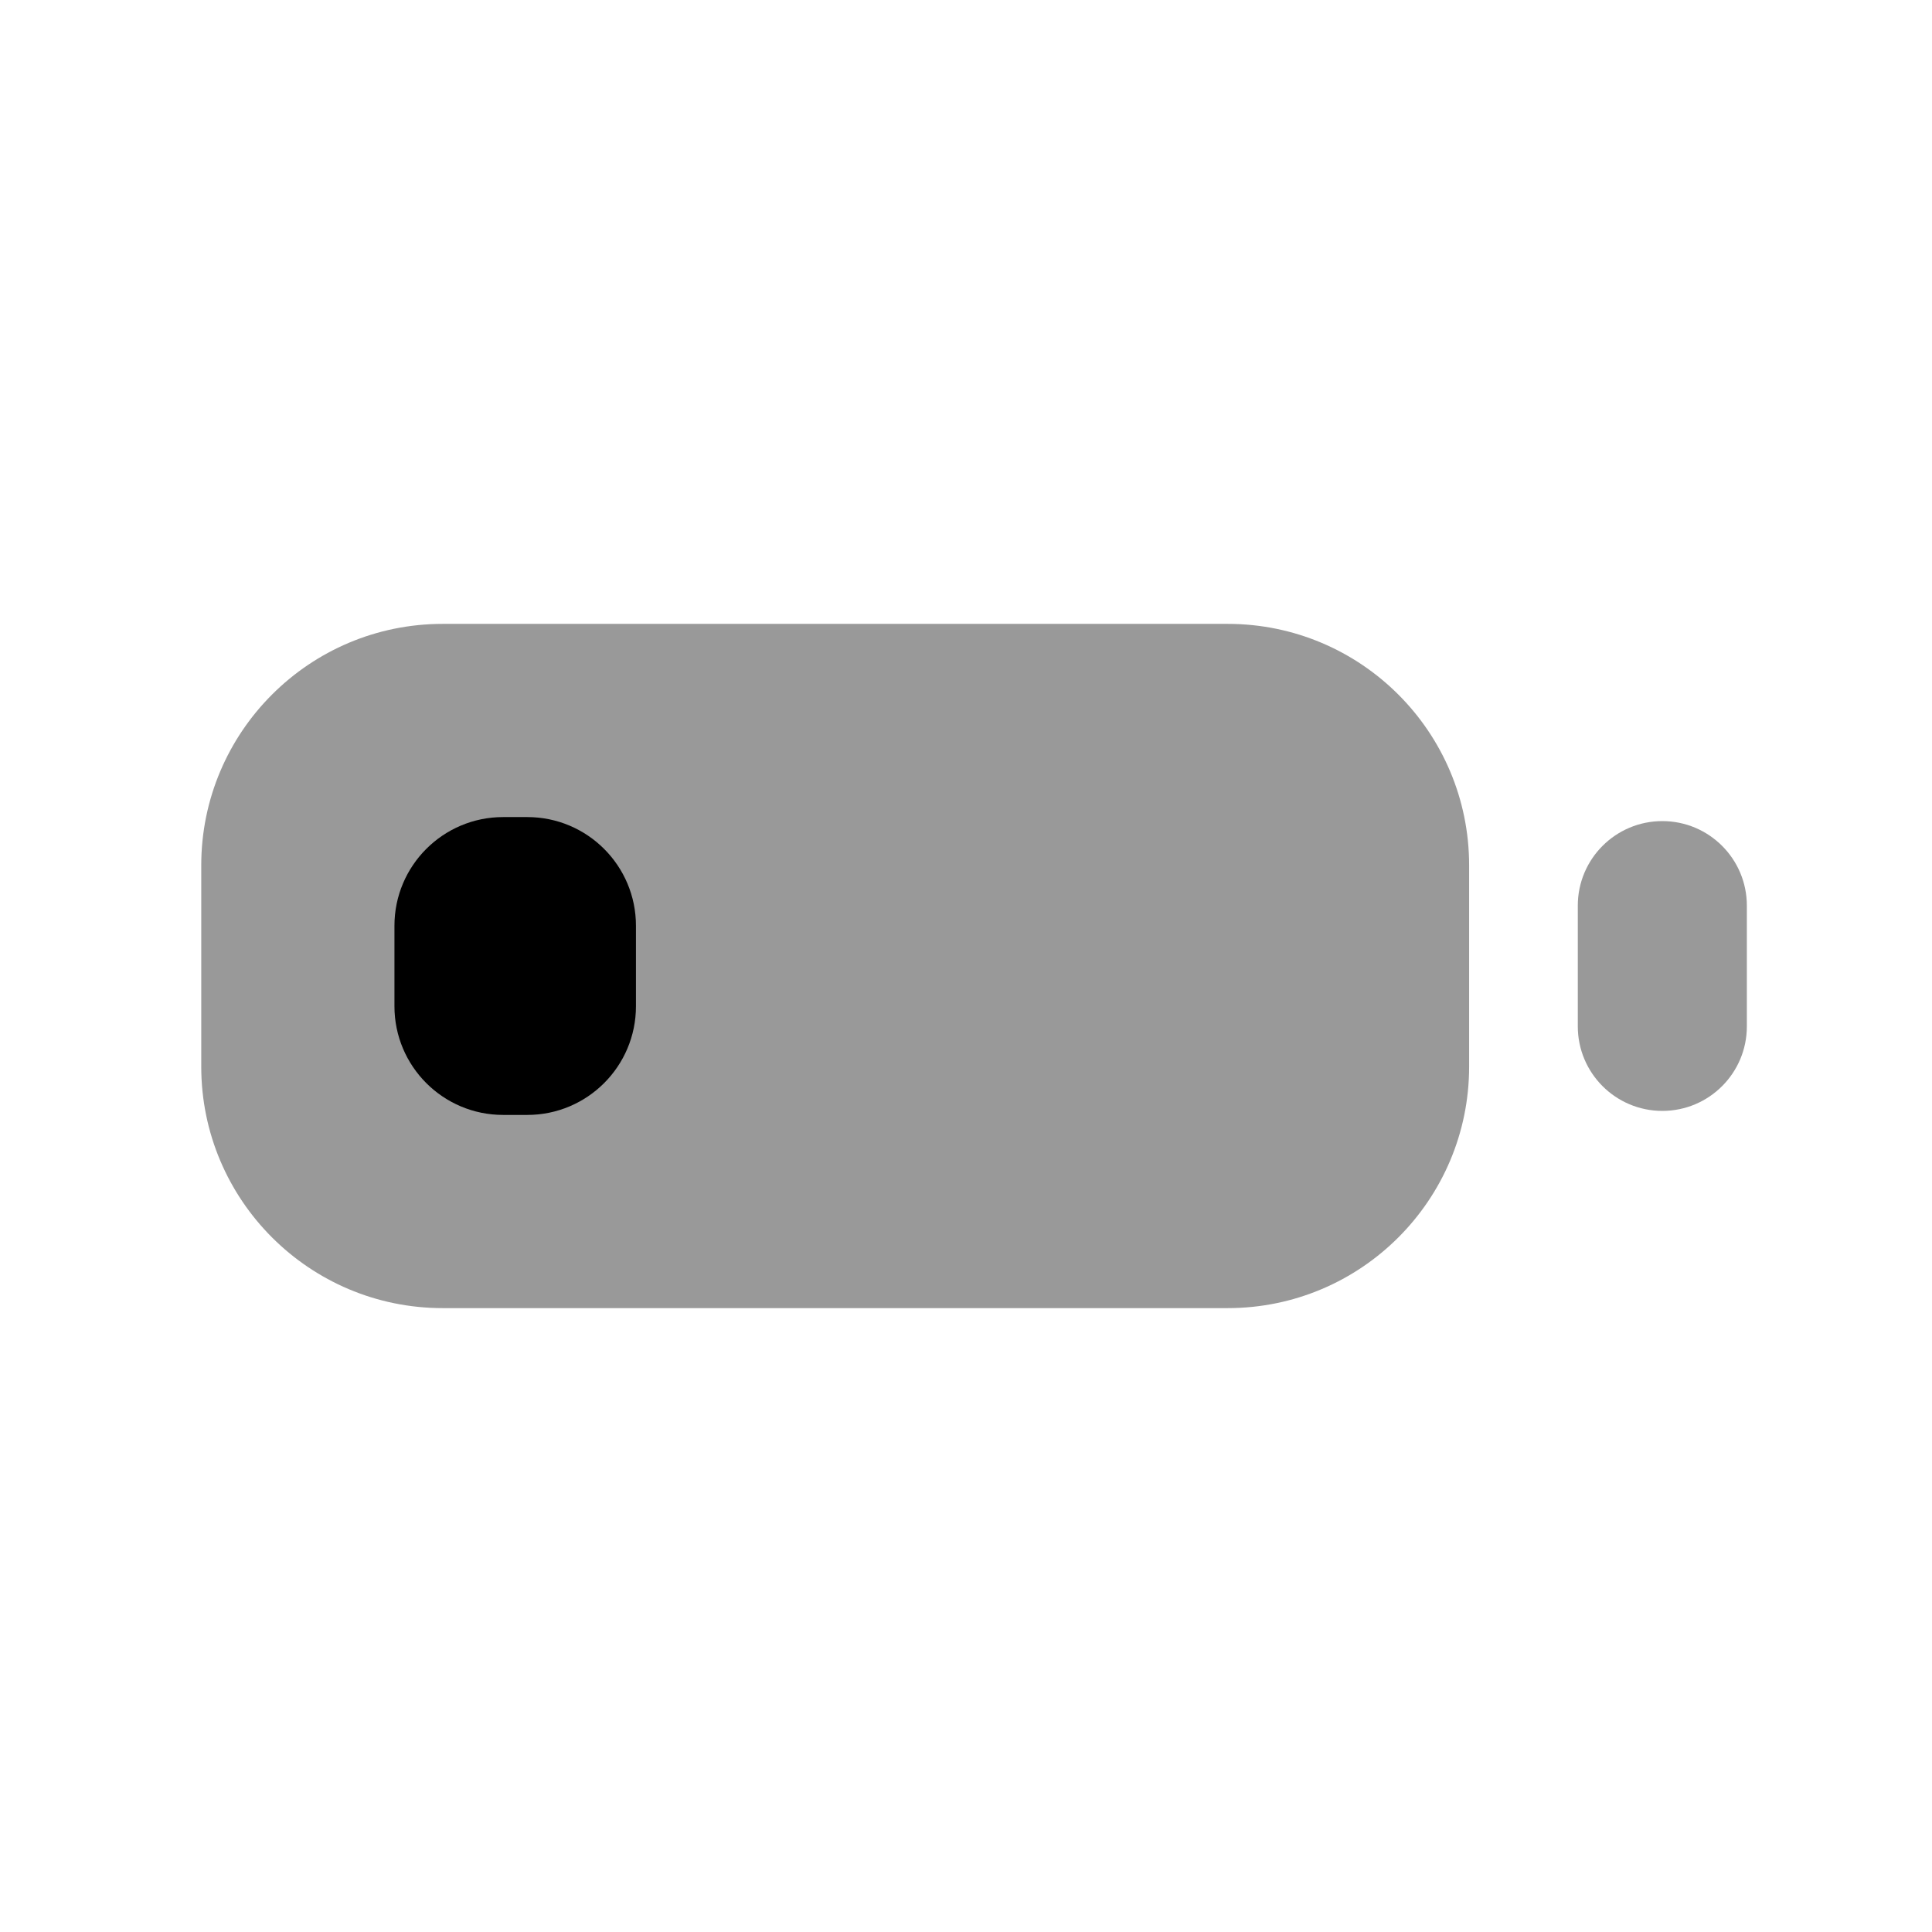
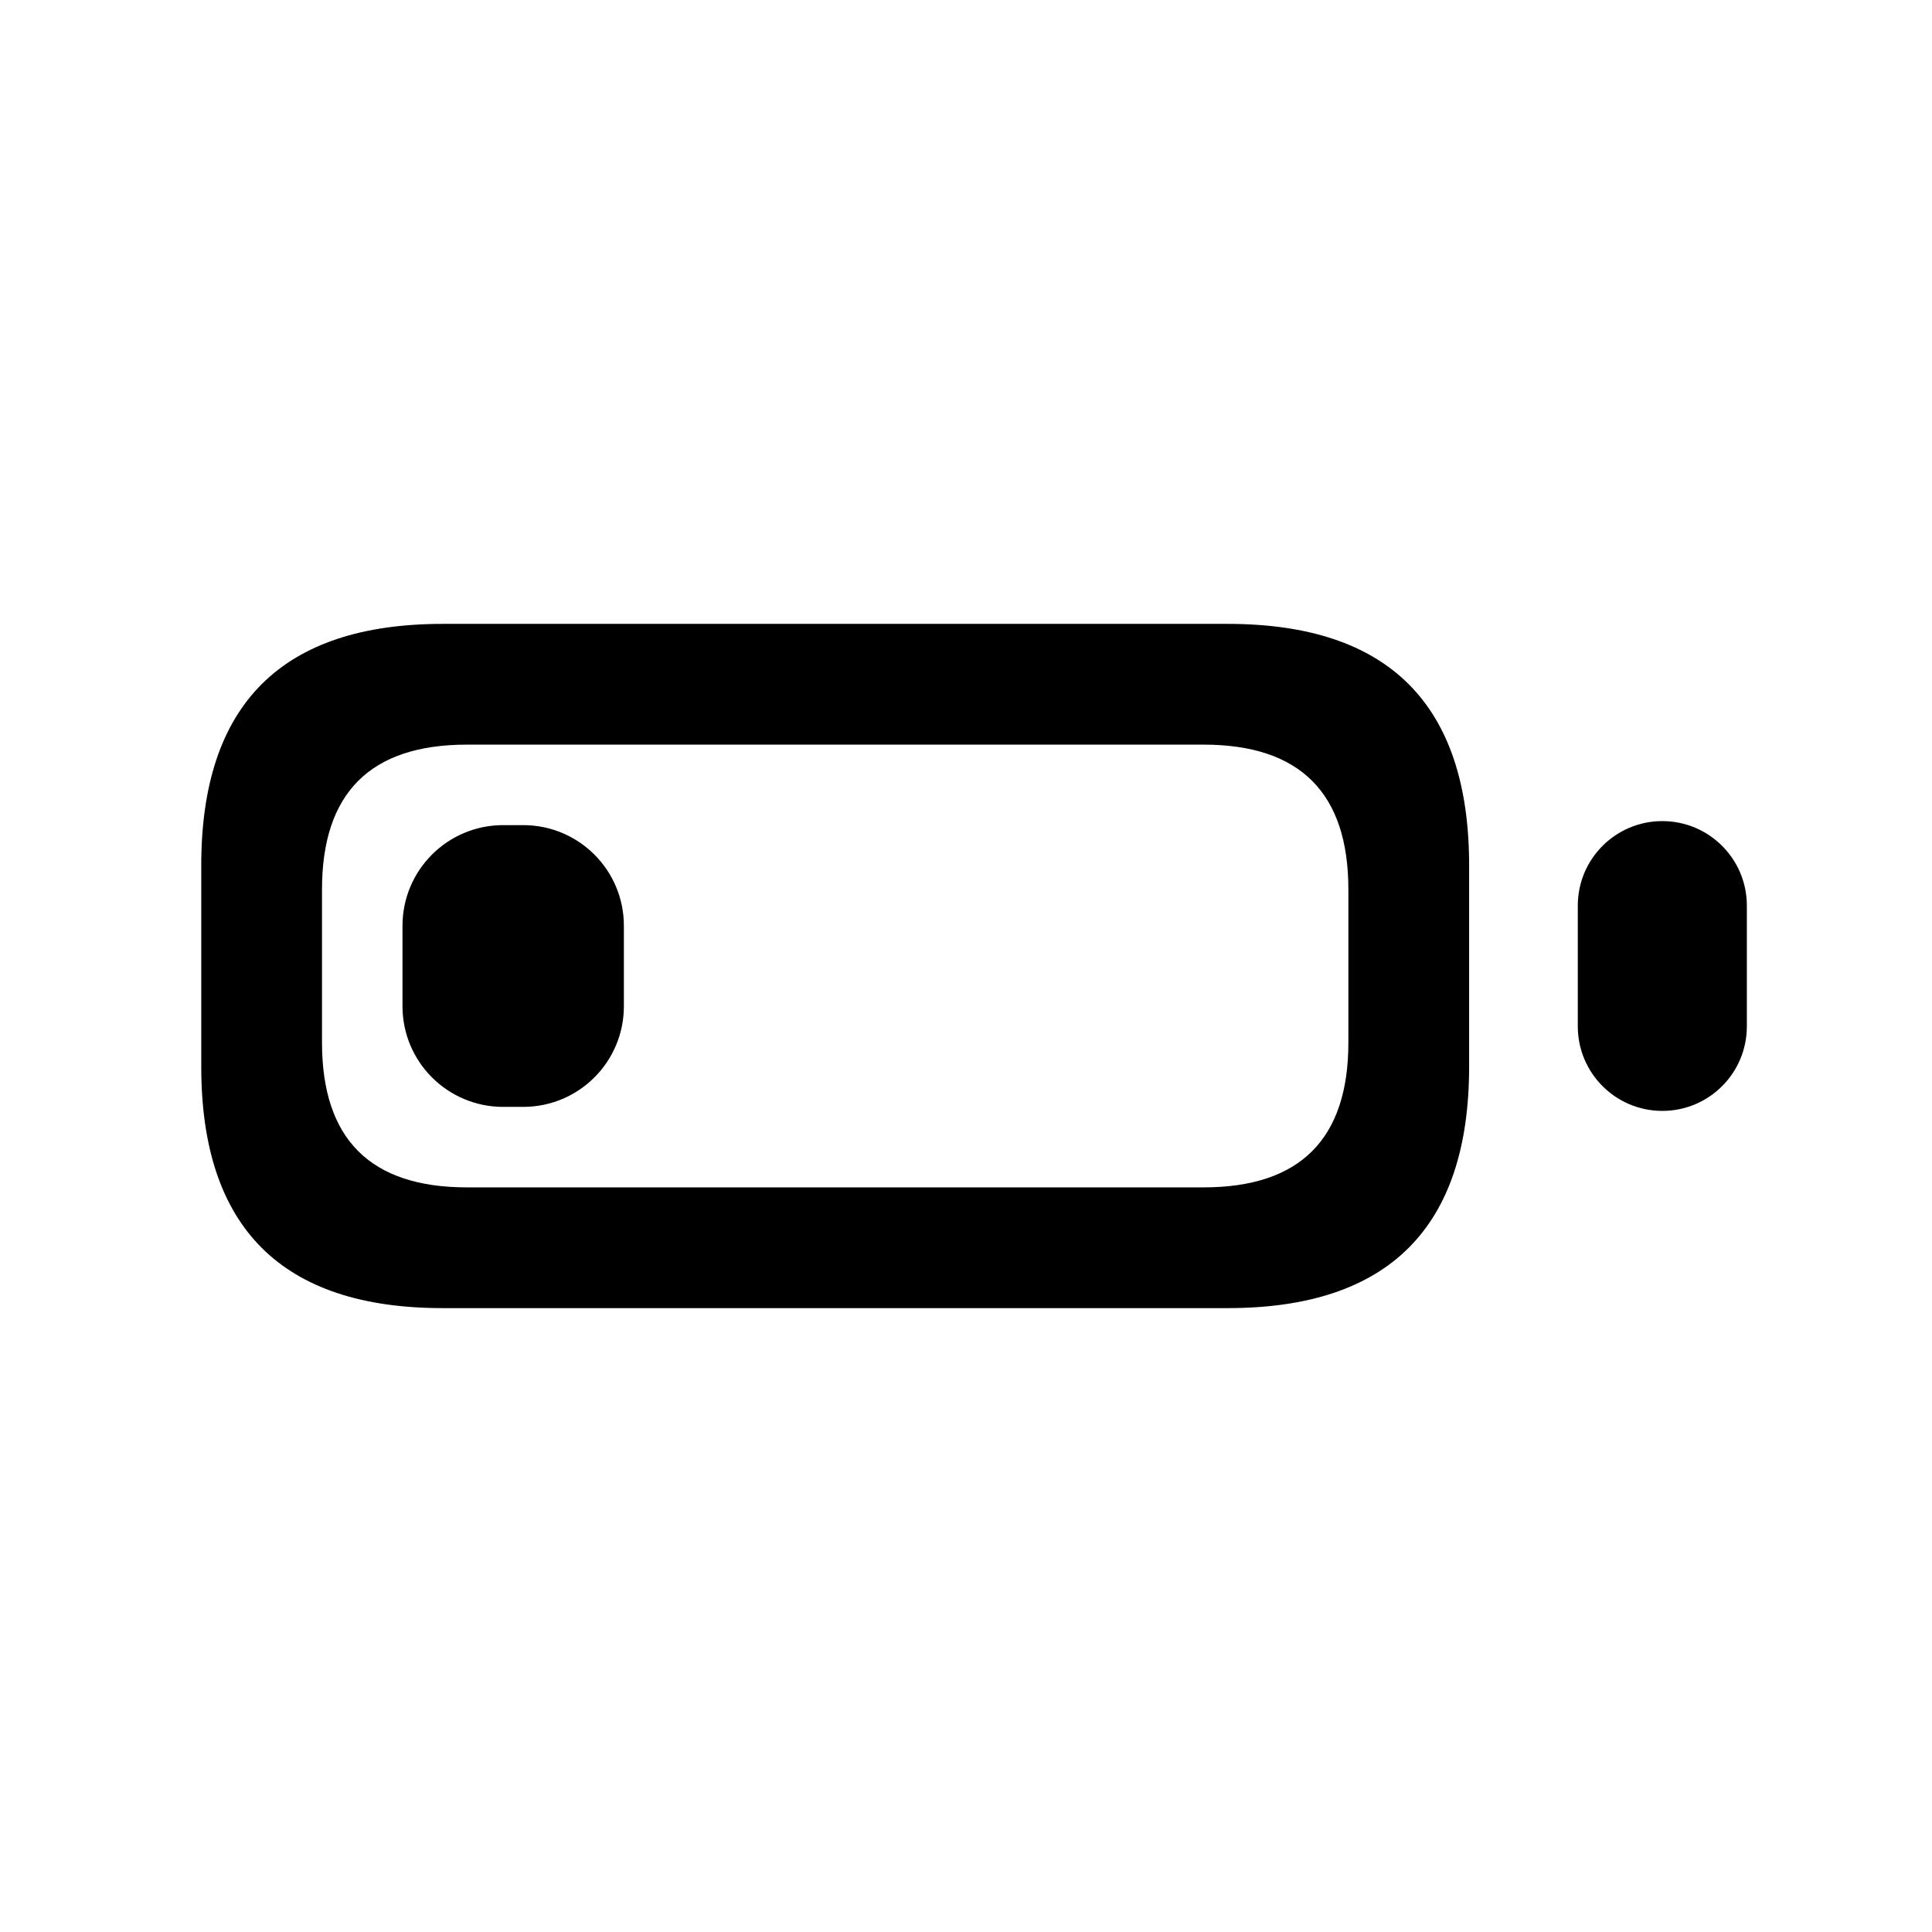
<svg xmlns="http://www.w3.org/2000/svg" width="24" height="24" viewBox="0 0 24 24" fill="currentColor">
-   <g fill-opacity="0.4">
-     <rect x="2.5" y="7.75" width="15.75" height="8.5" rx="3" />
-     <rect x="19.6" y="10.2" width="2.1" height="3.6" rx="1.05" />
-   </g>
-   <rect x="4.9" y="10.15" width="3" height="3.7" rx="1.35" />
+   <path fill-rule="evenodd" d="M5.5 7.75H15.25Q18.25 7.75 18.25 10.75V13.25Q18.25 16.25 15.25 16.25H5.5Q2.5 16.25 2.5 13.25V10.75Q2.5 7.75 5.5 7.75ZM5.8 9.25Q4 9.25 4 11.05V12.95Q4 14.75 5.8 14.75H14.95Q16.75 14.75 16.75 12.95V11.05Q16.75 9.25 14.95 9.25Z" />
+   <rect x="19.6" y="10.2" width="2.1" height="3.6" rx="1.05" />
+   <rect x="5" y="10.25" width="2.75" height="3.5" rx="1.25" />
</svg>
